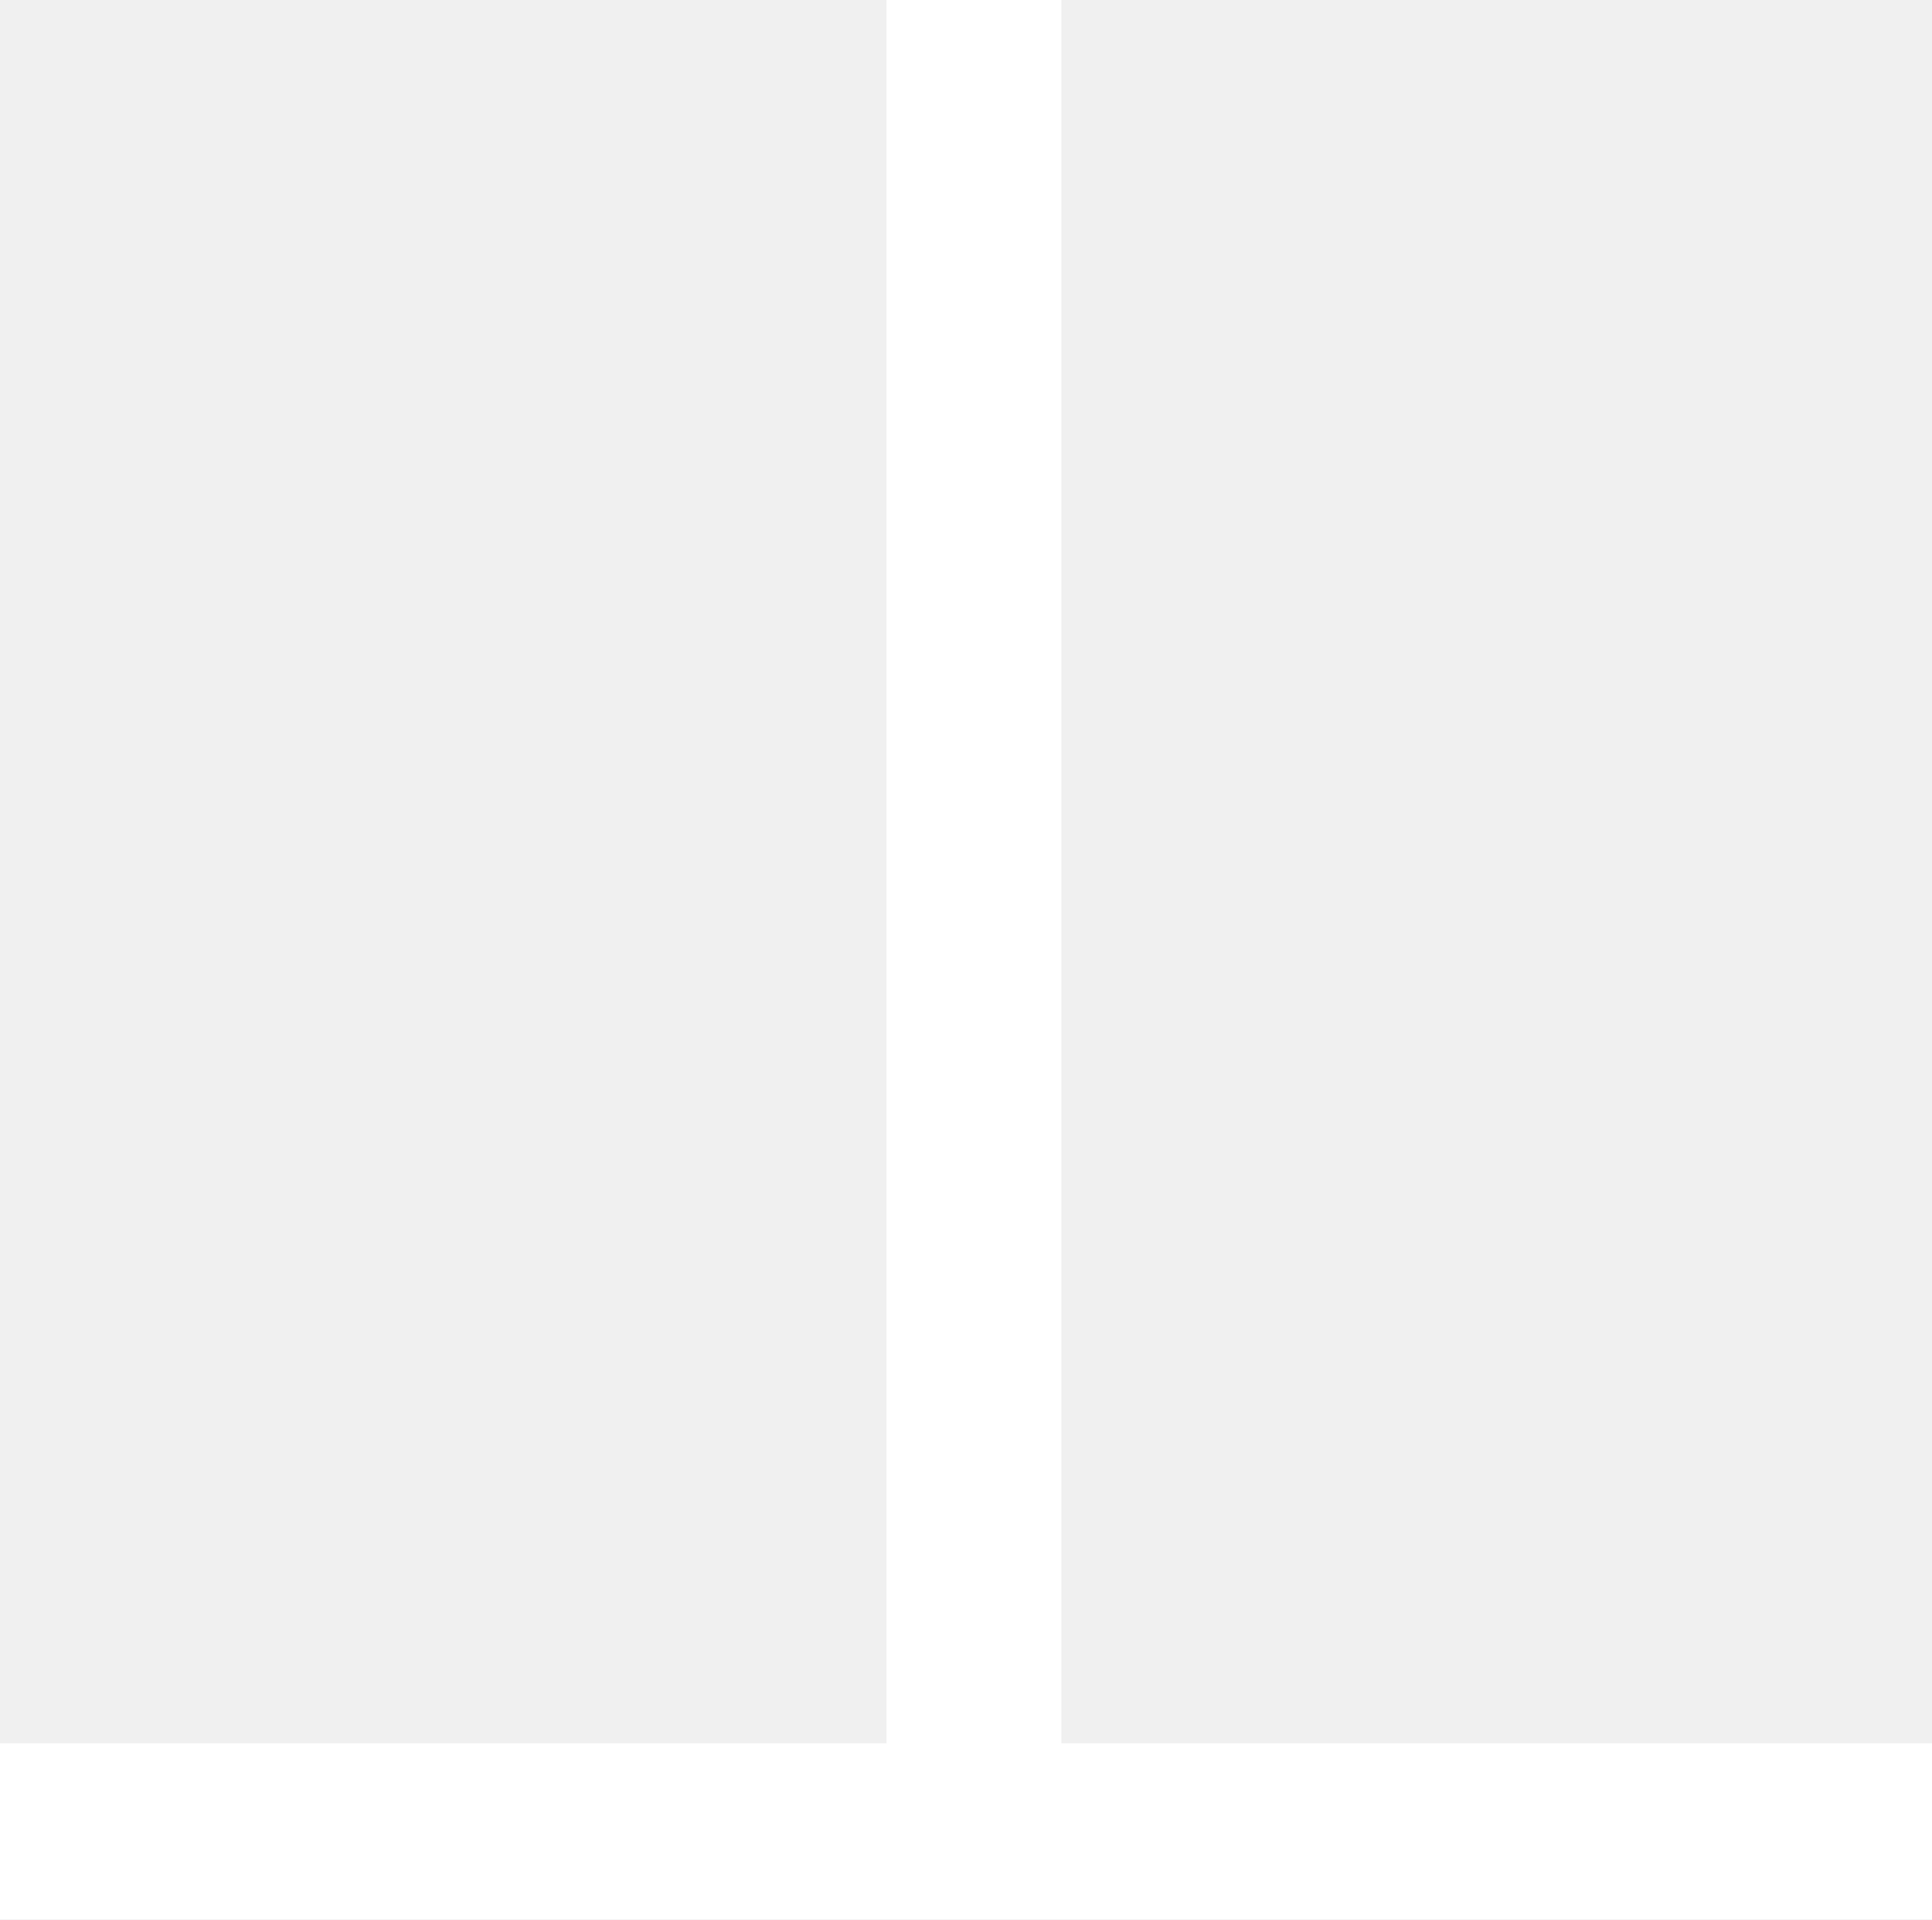
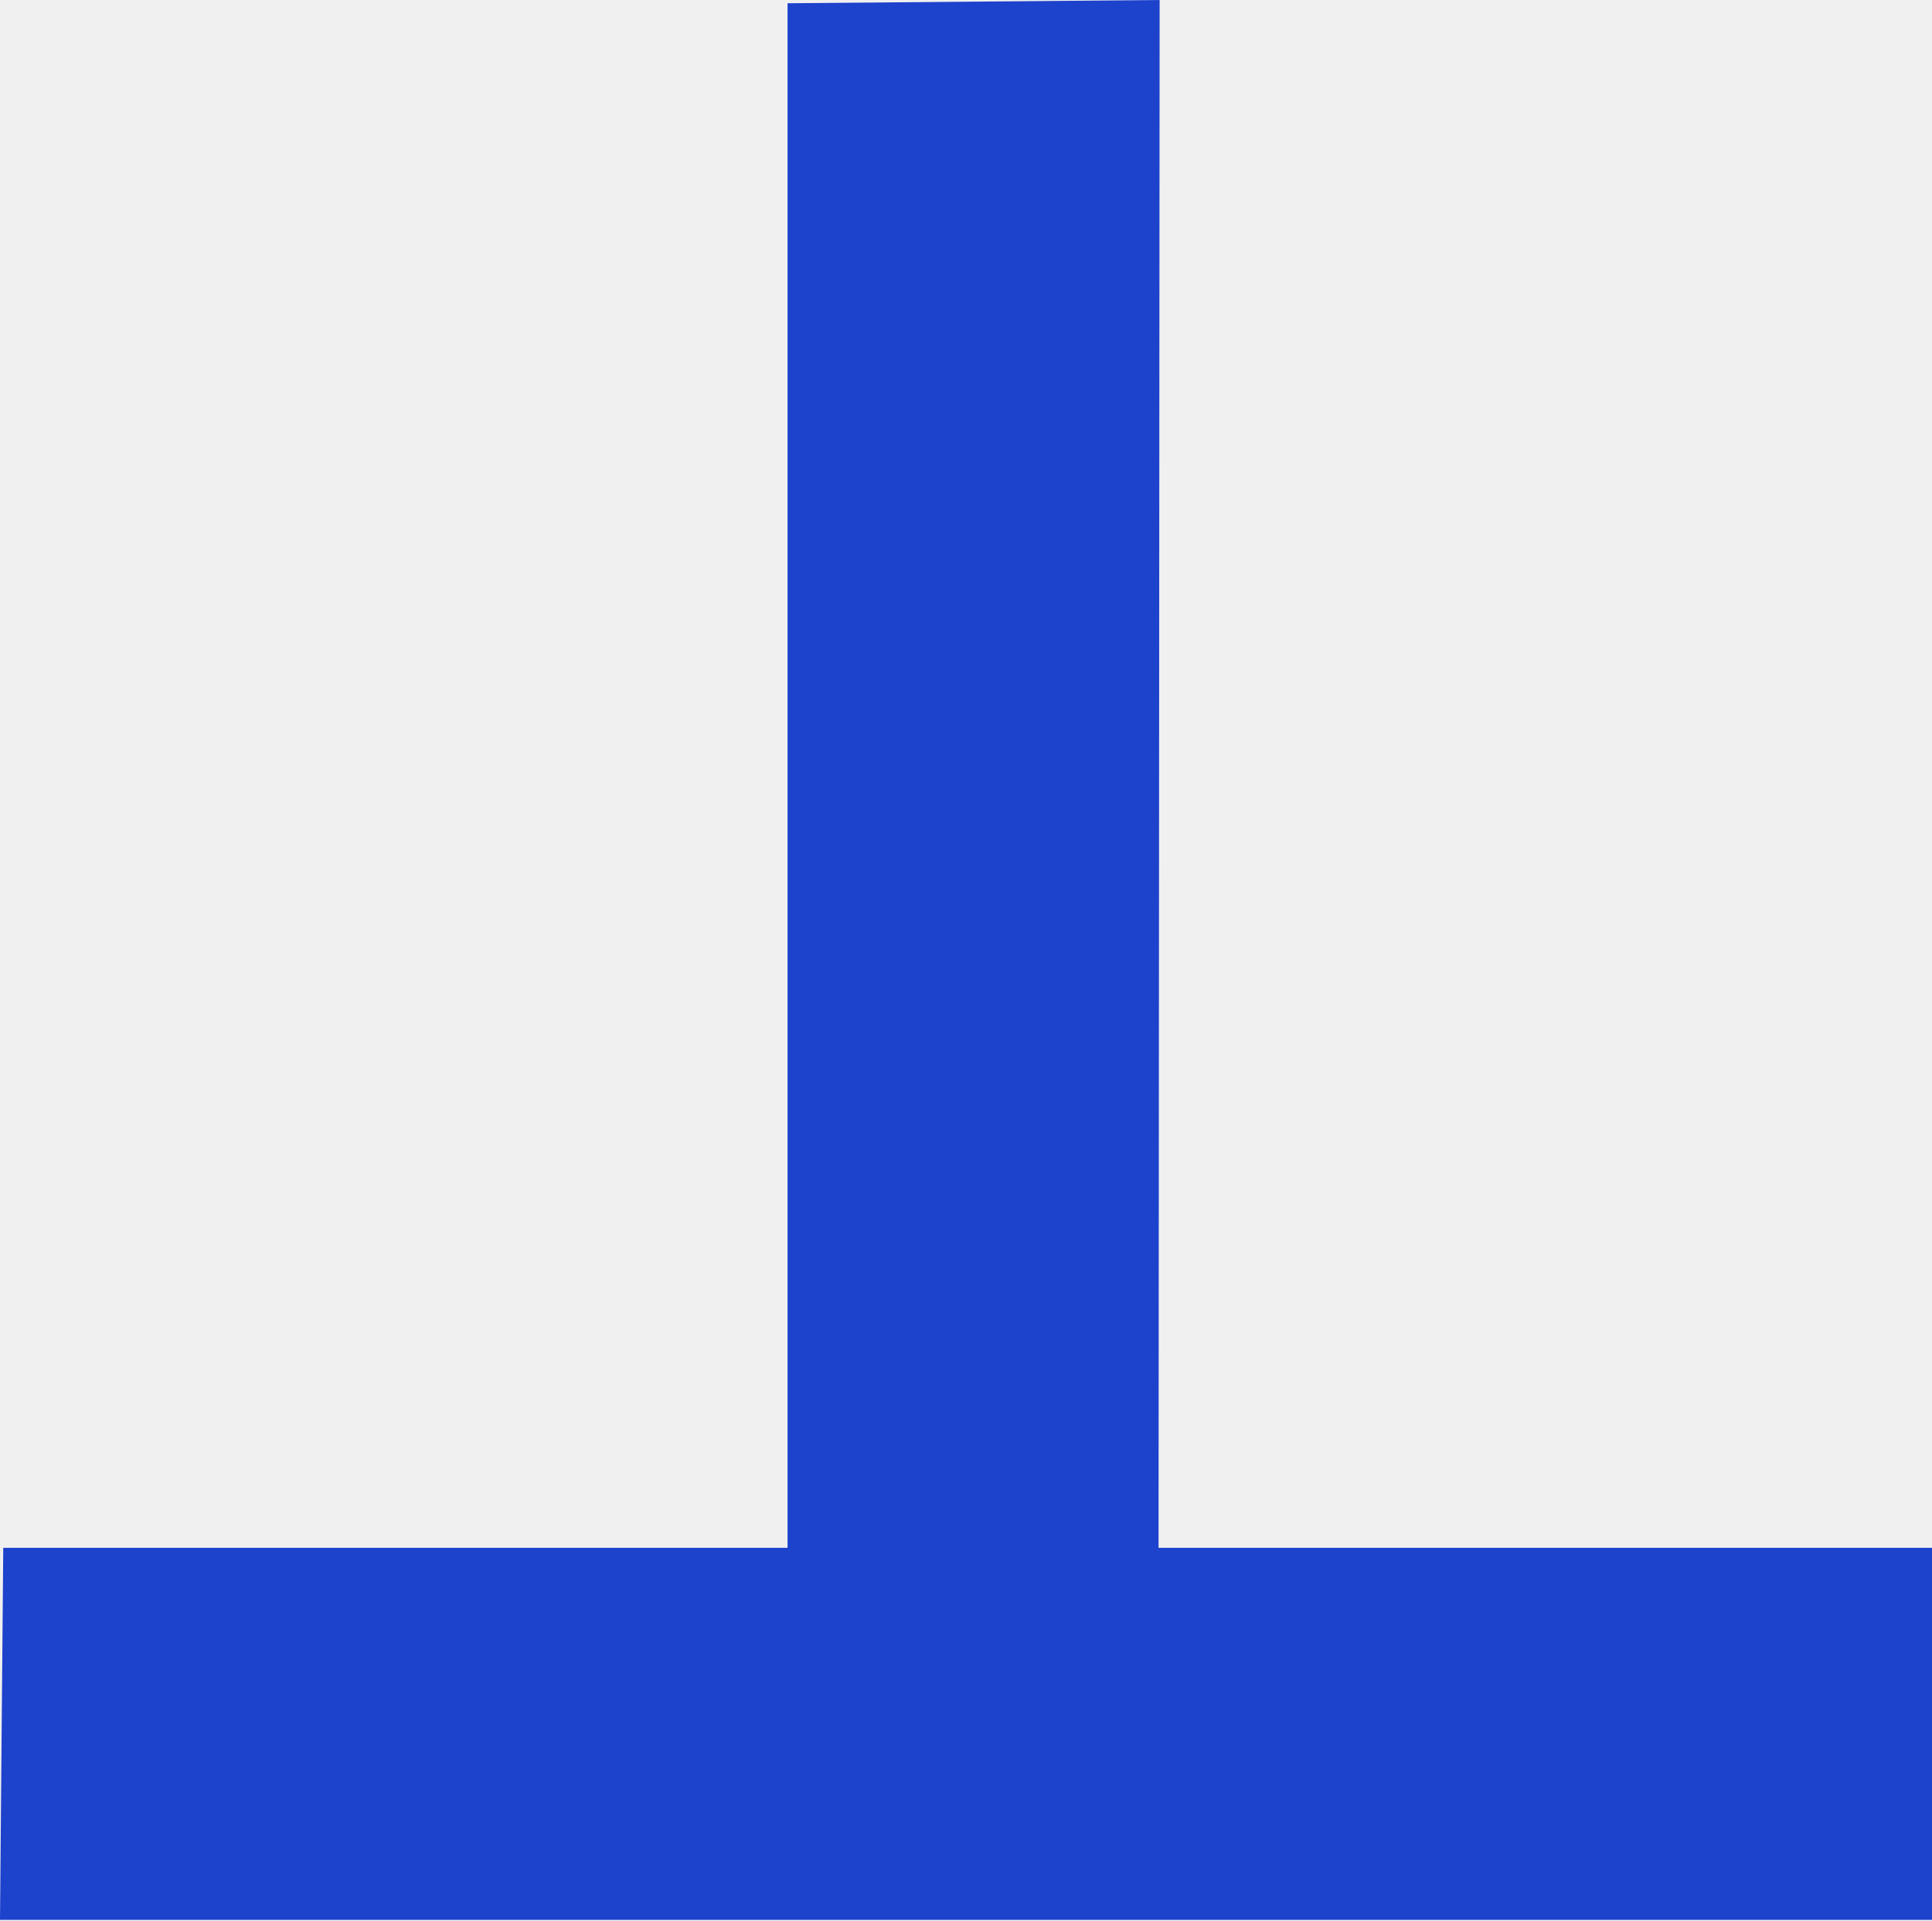
- <svg xmlns="http://www.w3.org/2000/svg" id="Layer_1" data-name="Layer 1" viewBox="0 0 15.8 15.7">
+ <svg xmlns="http://www.w3.org/2000/svg" id="Layer_1" data-name="Layer 1" viewBox="0 0 17.81 17.71">
  <defs>
-     <style>.cls-1{fill:#fff;}</style>
+     <style>.cls-1{fill:#1d42cc;}</style>
  </defs>
-   <path class="cls-1" d="M8.68,0V14.26H15.8V15.7H0V14.26H7.25V0Z" />
+   <polygon class="cls-1" points="10.68 14.27 10.69 0 7.26 0.03 7.26 14.27 0.03 14.27 0 17.7 17.81 17.7 17.81 14.27 10.68 14.27" />
</svg>
